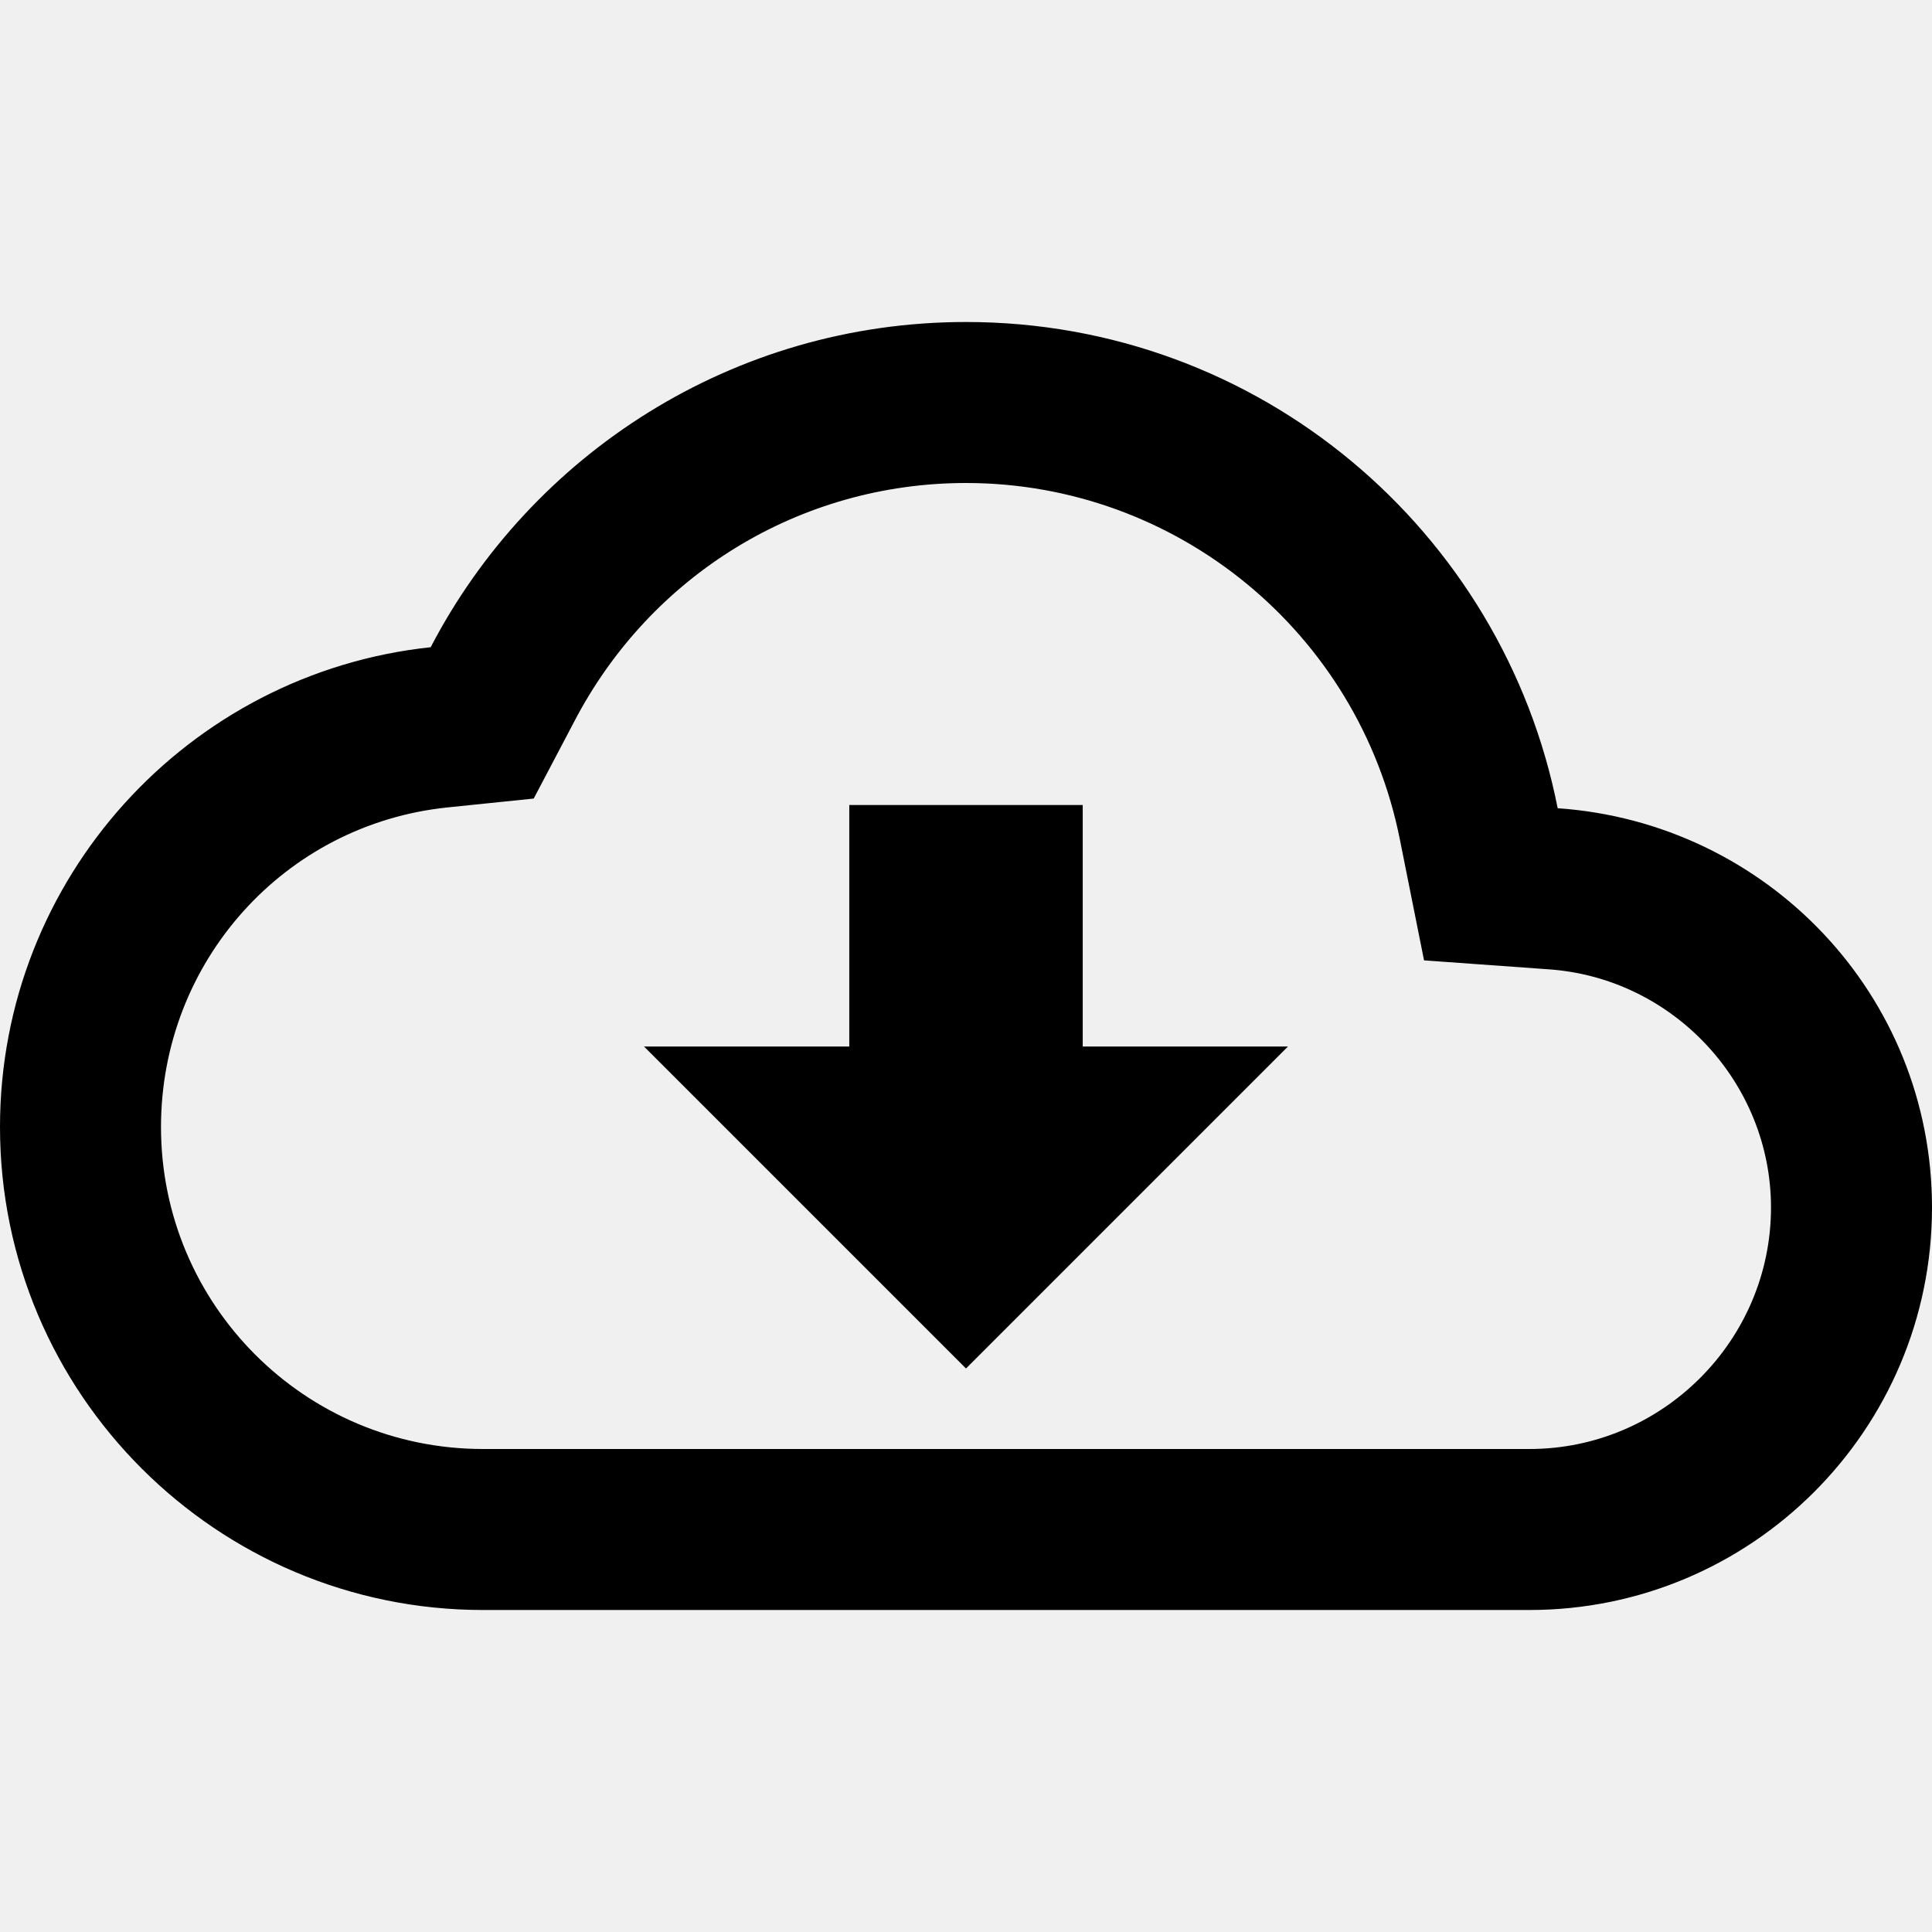
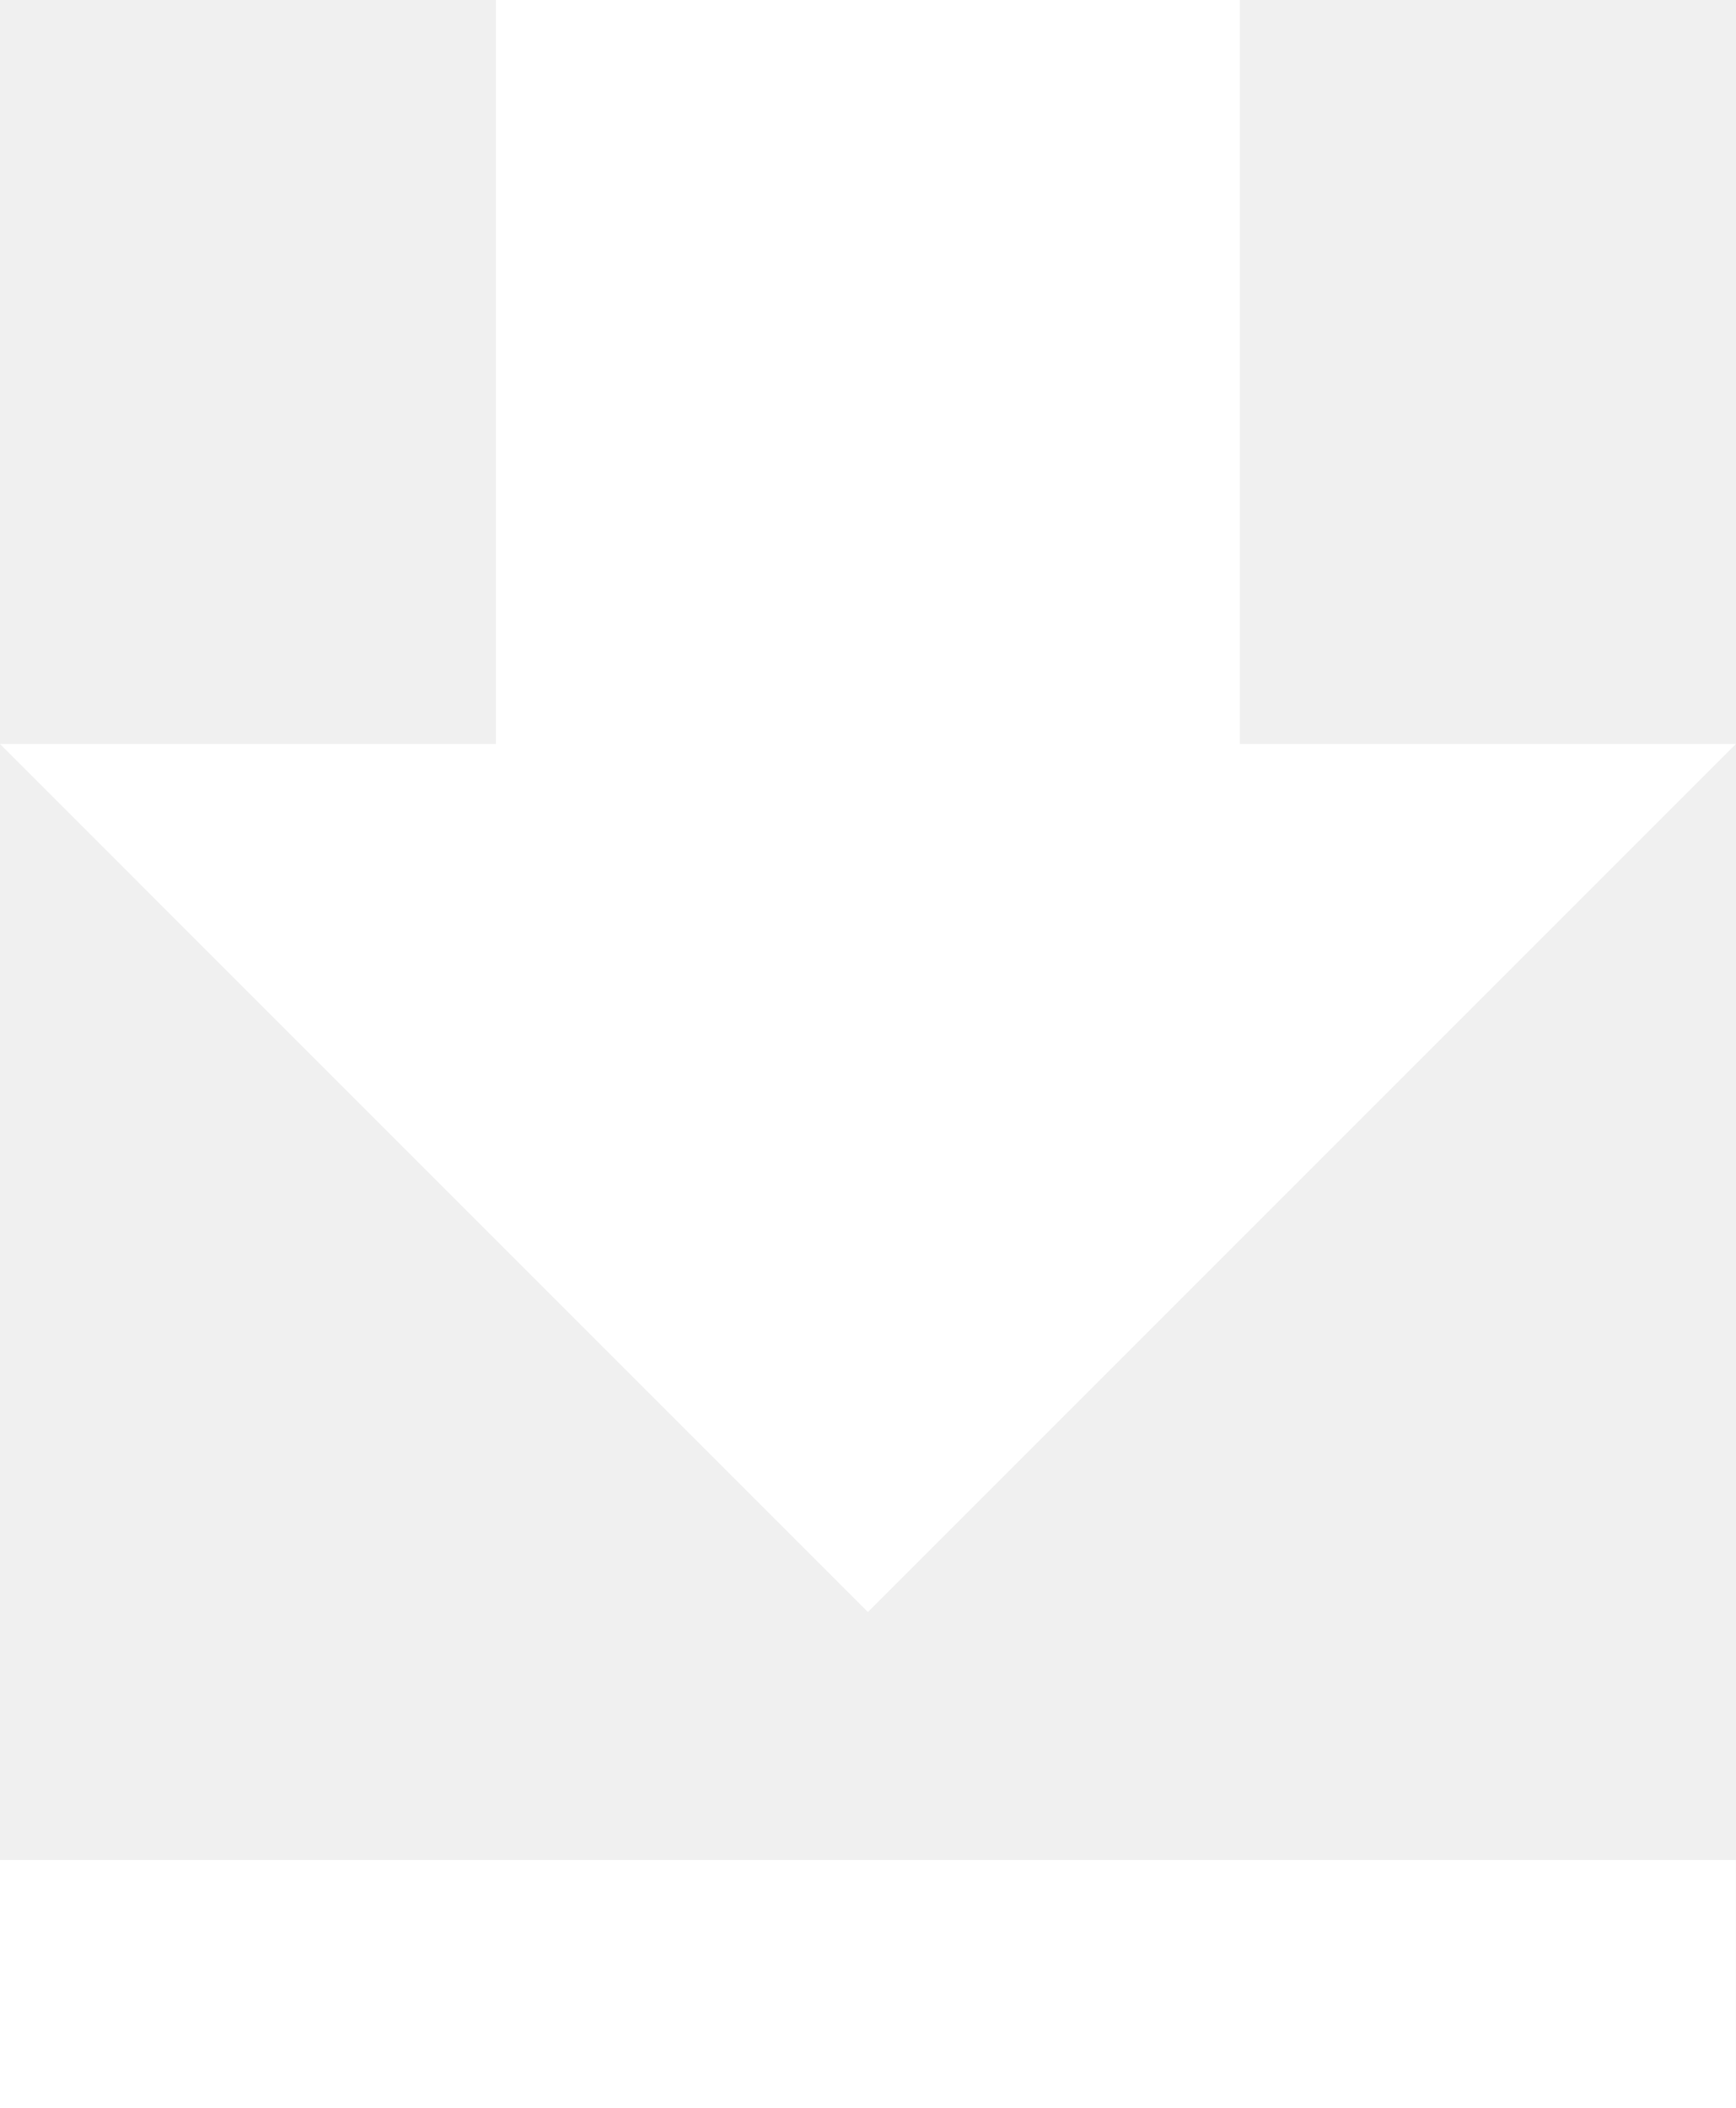
- <svg xmlns="http://www.w3.org/2000/svg" height="24px" viewBox="0 0 24 24" width="24px" fill="#000000">
-   <path d="M0 0h24v24H0V0z" fill="none" />
-   <path d="M19.35 10.04C18.67 6.59 15.64 4 12 4 9.11 4 6.6 5.64 5.35 8.04 2.34 8.36 0 10.91 0 14c0 3.31 2.69 6 6 6h13c2.76 0 5-2.24 5-5 0-2.64-2.05-4.78-4.65-4.96zM19 18H6c-2.21 0-4-1.79-4-4 0-2.05 1.53-3.76 3.56-3.97l1.07-.11.5-.95C8.08 7.14 9.94 6 12 6c2.62 0 4.88 1.86 5.39 4.43l.3 1.5 1.53.11c1.56.1 2.78 1.41 2.78 2.96 0 1.65-1.35 3-3 3zm-5.55-8h-2.9v3H8l4 4 4-4h-2.55z" />
+ <svg xmlns="http://www.w3.org/2000/svg" width="21.631" height="26.266" viewBox="0 0 21.631 26.266">
+   <path id="Path_1090" data-name="Path 1090" d="M26.631,12.27H20.45V3H11.18v9.27H5L15.815,23.086ZM5,26.176v3.09H26.631v-3.09Z" transform="translate(-5 -3)" fill="#ffffff" />
</svg>
